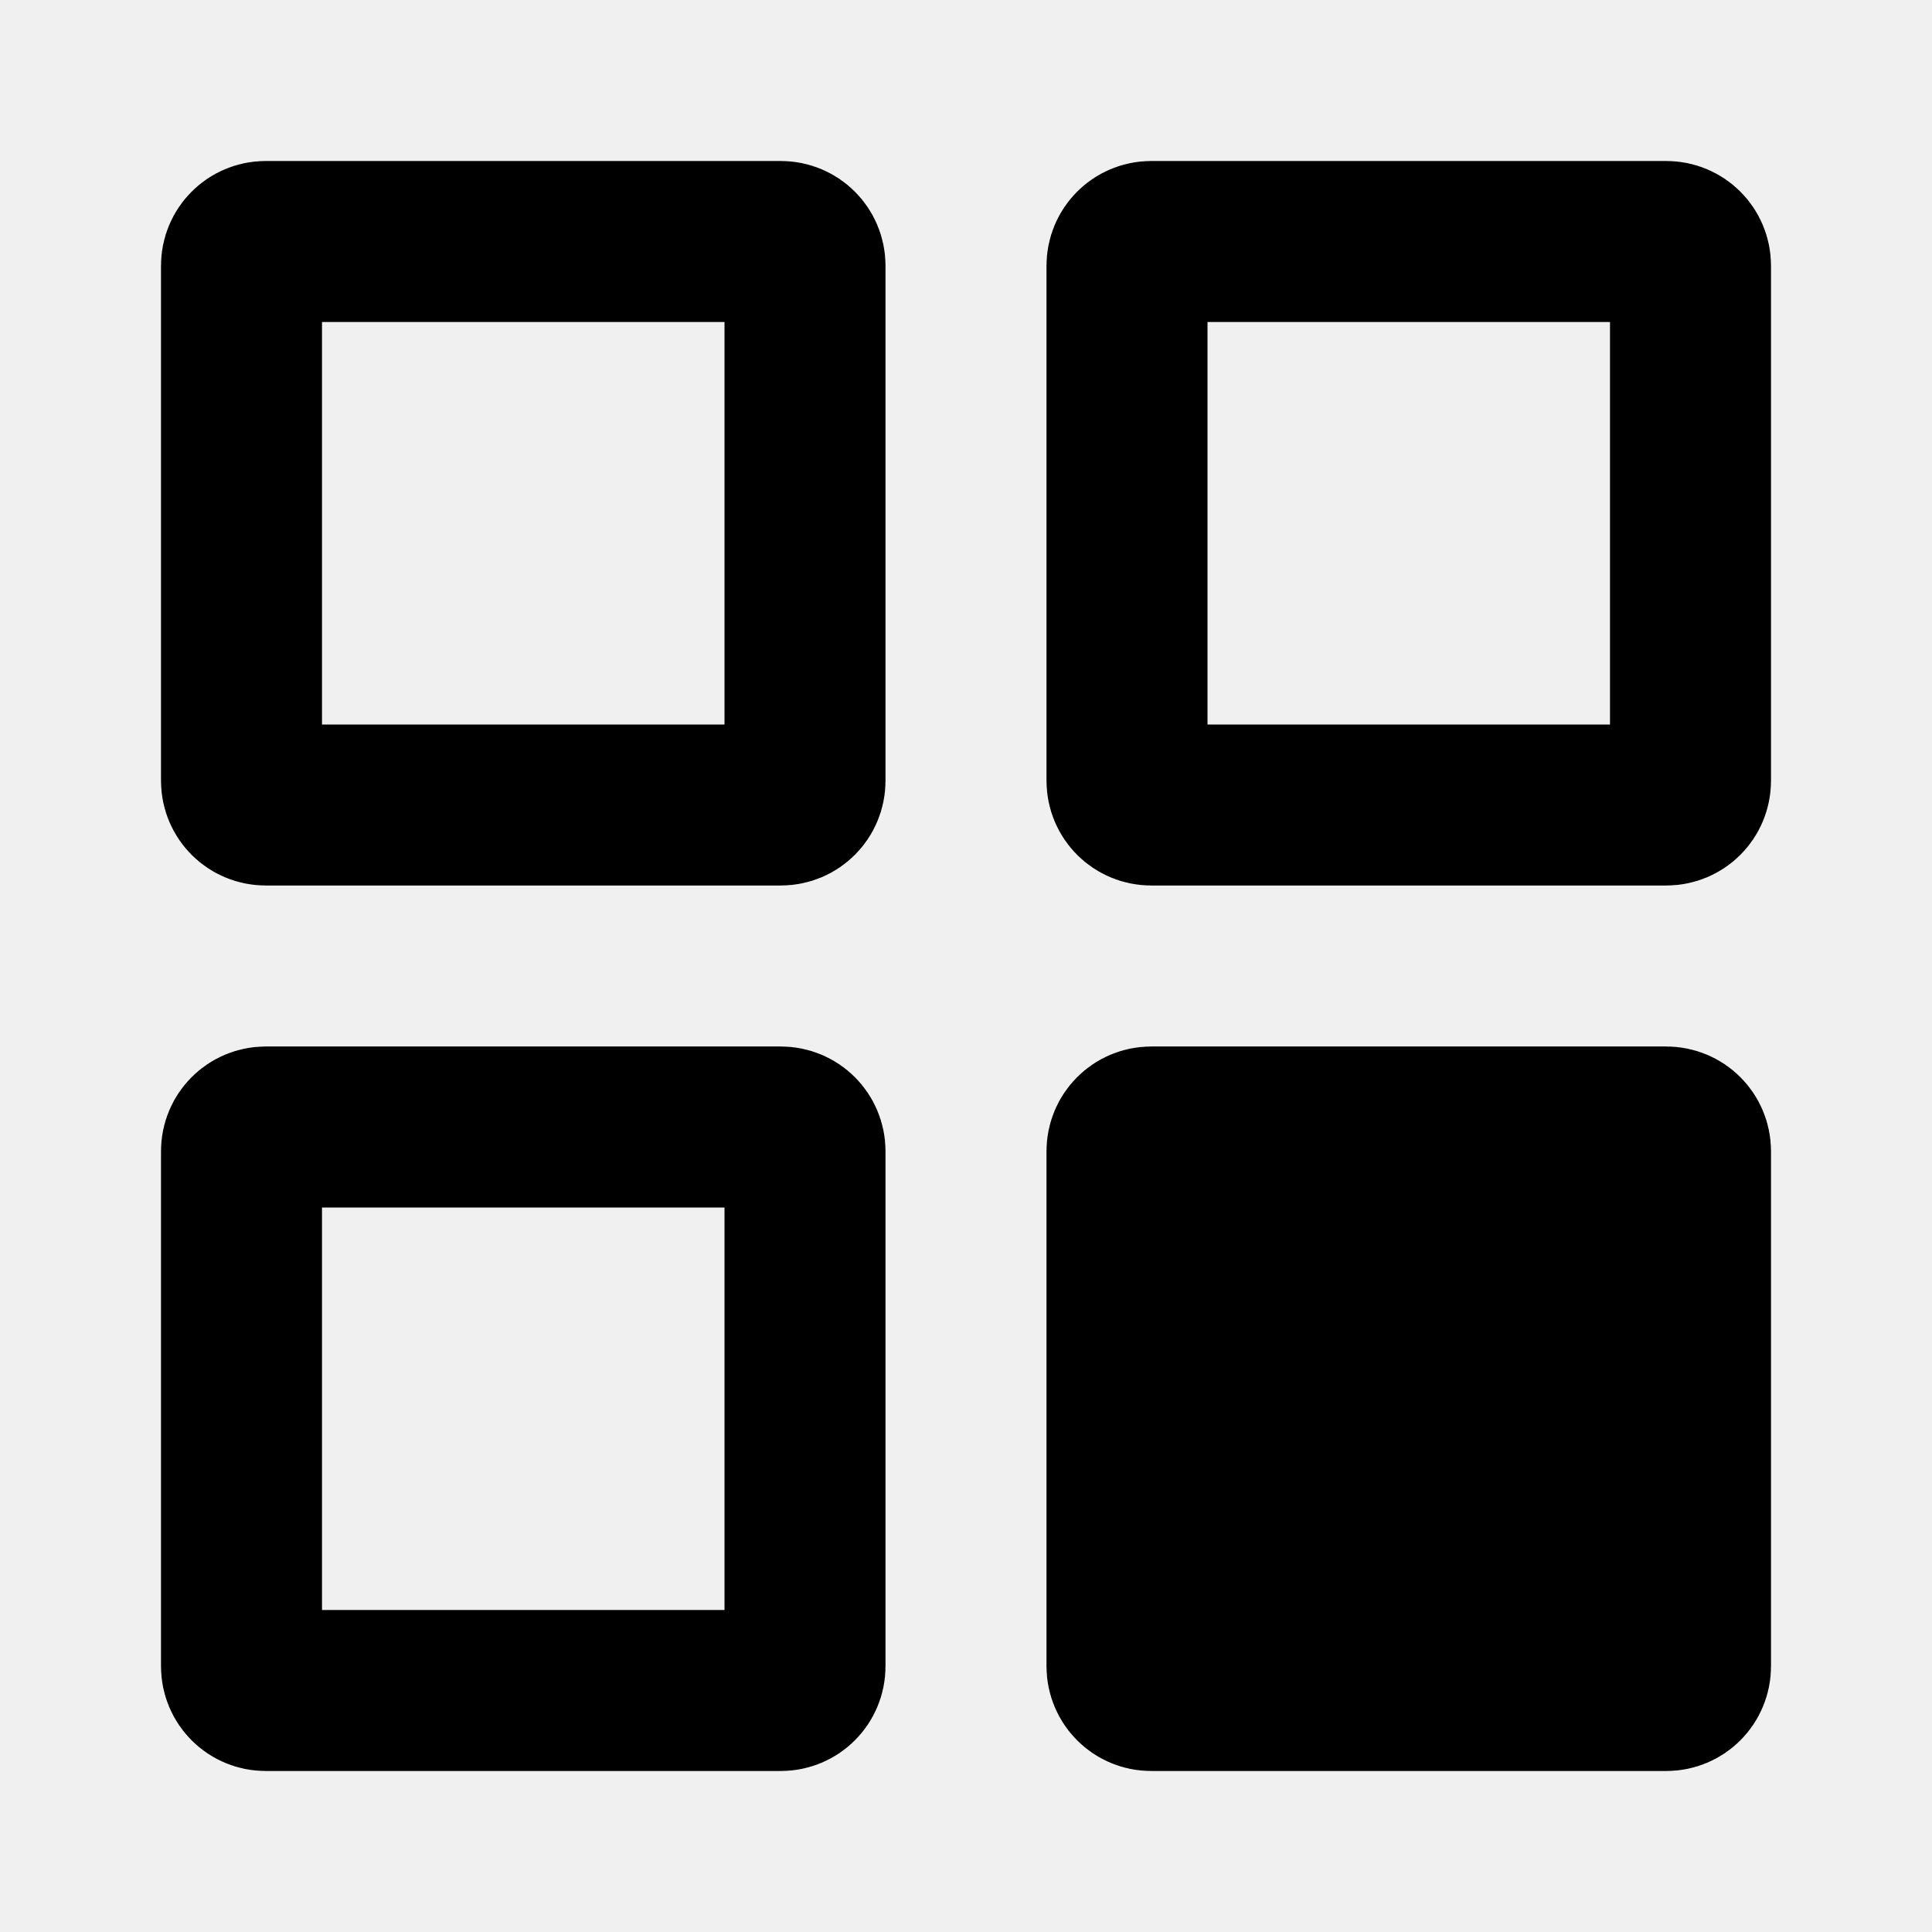
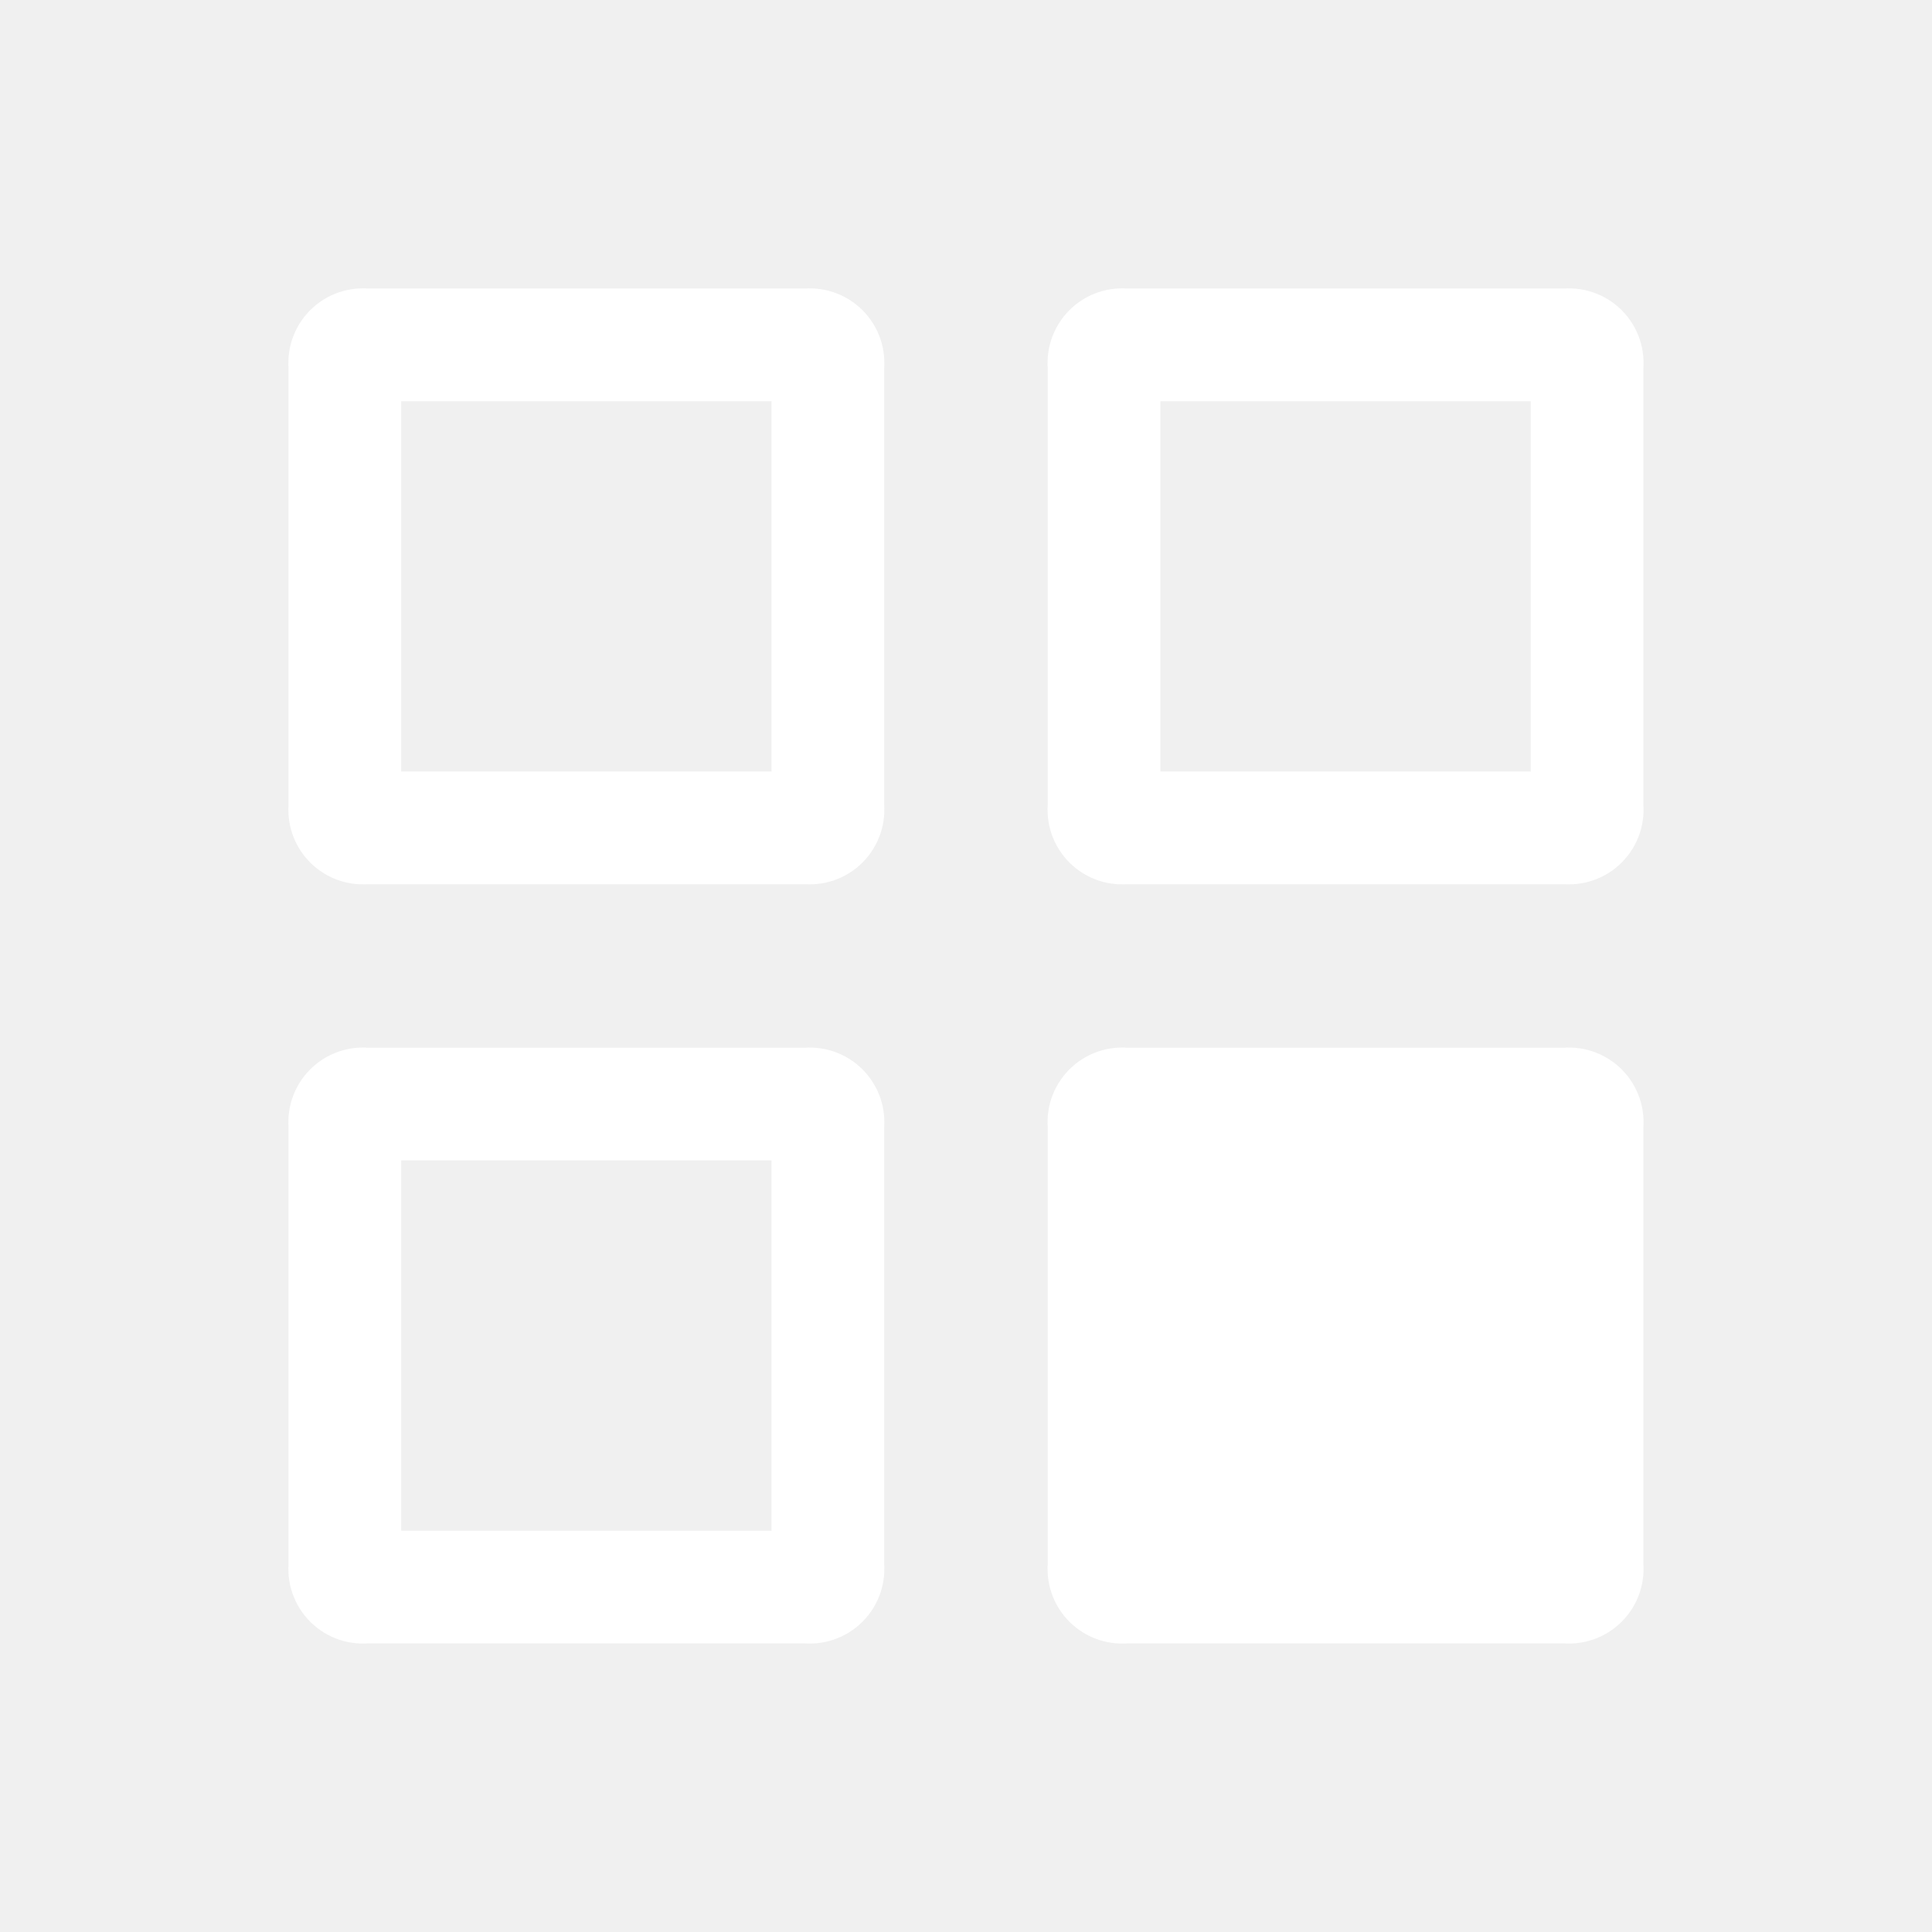
- <svg xmlns="http://www.w3.org/2000/svg" width="24" height="24" viewBox="0 0 24 24" fill="none">
-   <path d="M3 9.7V3.3C3 3.134 3.134 3 3.3 3H9.7C9.866 3 10 3.134 10 3.3V9.7C10 9.866 9.866 10 9.7 10H3.3C3.134 10 3 9.866 3 9.7Z" stroke="black" stroke-width="2" />
-   <path d="M14 9.7V3.3C14 3.134 14.134 3 14.3 3H20.7C20.866 3 21 3.134 21 3.3V9.7C21 9.866 20.866 10 20.7 10H14.3C14.134 10 14 9.866 14 9.7Z" stroke="black" stroke-width="2" />
-   <path d="M3 20.7V14.3C3 14.134 3.134 14 3.3 14H9.7C9.866 14 10 14.134 10 14.3V20.7C10 20.866 9.866 21 9.7 21H3.3C3.134 21 3 20.866 3 20.7Z" stroke="black" stroke-width="2" />
-   <path d="M14 20.7V14.3C14 14.134 14.134 14 14.3 14H20.7C20.866 14 21 14.134 21 14.3V20.7C21 20.866 20.866 21 20.7 21H14.3C14.134 21 14 20.866 14 20.7Z" fill="black" stroke="black" stroke-width="2" />
+ <svg xmlns="http://www.w3.org/2000/svg" width="24" height="24" viewBox="0 0 24 24">
+   <defs>
+     <clipPath id="clip-path">
+       <rect id="사각형_31774" data-name="사각형 31774" width="24" height="24" transform="translate(3860 881)" fill="#fff" stroke="#707070" stroke-width="1" />
+     </clipPath>
+   </defs>
+   <g id="마스크_그룹_46551" data-name="마스크 그룹 46551" transform="translate(-3860 -881)" clip-path="url(#clip-path)">
+     <g id="one_by_one" transform="translate(3861.284 882.284)">
+       <path id="패스_53107" data-name="패스 53107" d="M3,8.744V3.257A.227.227,0,0,1,3.257,3H8.744A.227.227,0,0,1,9,3.257V8.744A.227.227,0,0,1,8.744,9H3.257A.227.227,0,0,1,3,8.744Z" transform="translate(0 0)" fill="none" stroke="#fff" stroke-width="1.4" />
+       <path id="패스_53108" data-name="패스 53108" d="M14,8.744V3.257A.227.227,0,0,1,14.257,3h5.487A.227.227,0,0,1,20,3.257V8.744A.227.227,0,0,1,19.744,9H14.257A.227.227,0,0,1,14,8.744Z" transform="translate(-1.569 0)" fill="none" stroke="#fff" stroke-width="1.4" />
+       <path id="패스_53109" data-name="패스 53109" d="M3,19.744V14.257A.227.227,0,0,1,3.257,14H8.744A.227.227,0,0,1,9,14.257v5.487A.227.227,0,0,1,8.744,20H3.257A.227.227,0,0,1,3,19.744Z" transform="translate(0 -1.569)" fill="none" stroke="#fff" stroke-width="1.4" />
+       <path id="패스_53110" data-name="패스 53110" d="M3,19.744V14.257A.227.227,0,0,1,3.257,14H8.744A.227.227,0,0,1,9,14.257v5.487A.227.227,0,0,1,8.744,20H3.257A.227.227,0,0,1,3,19.744Z" transform="translate(9.431 -1.569)" fill="#fff" stroke="#fff" stroke-width="1.4" />
+     </g>
+   </g>
</svg>
